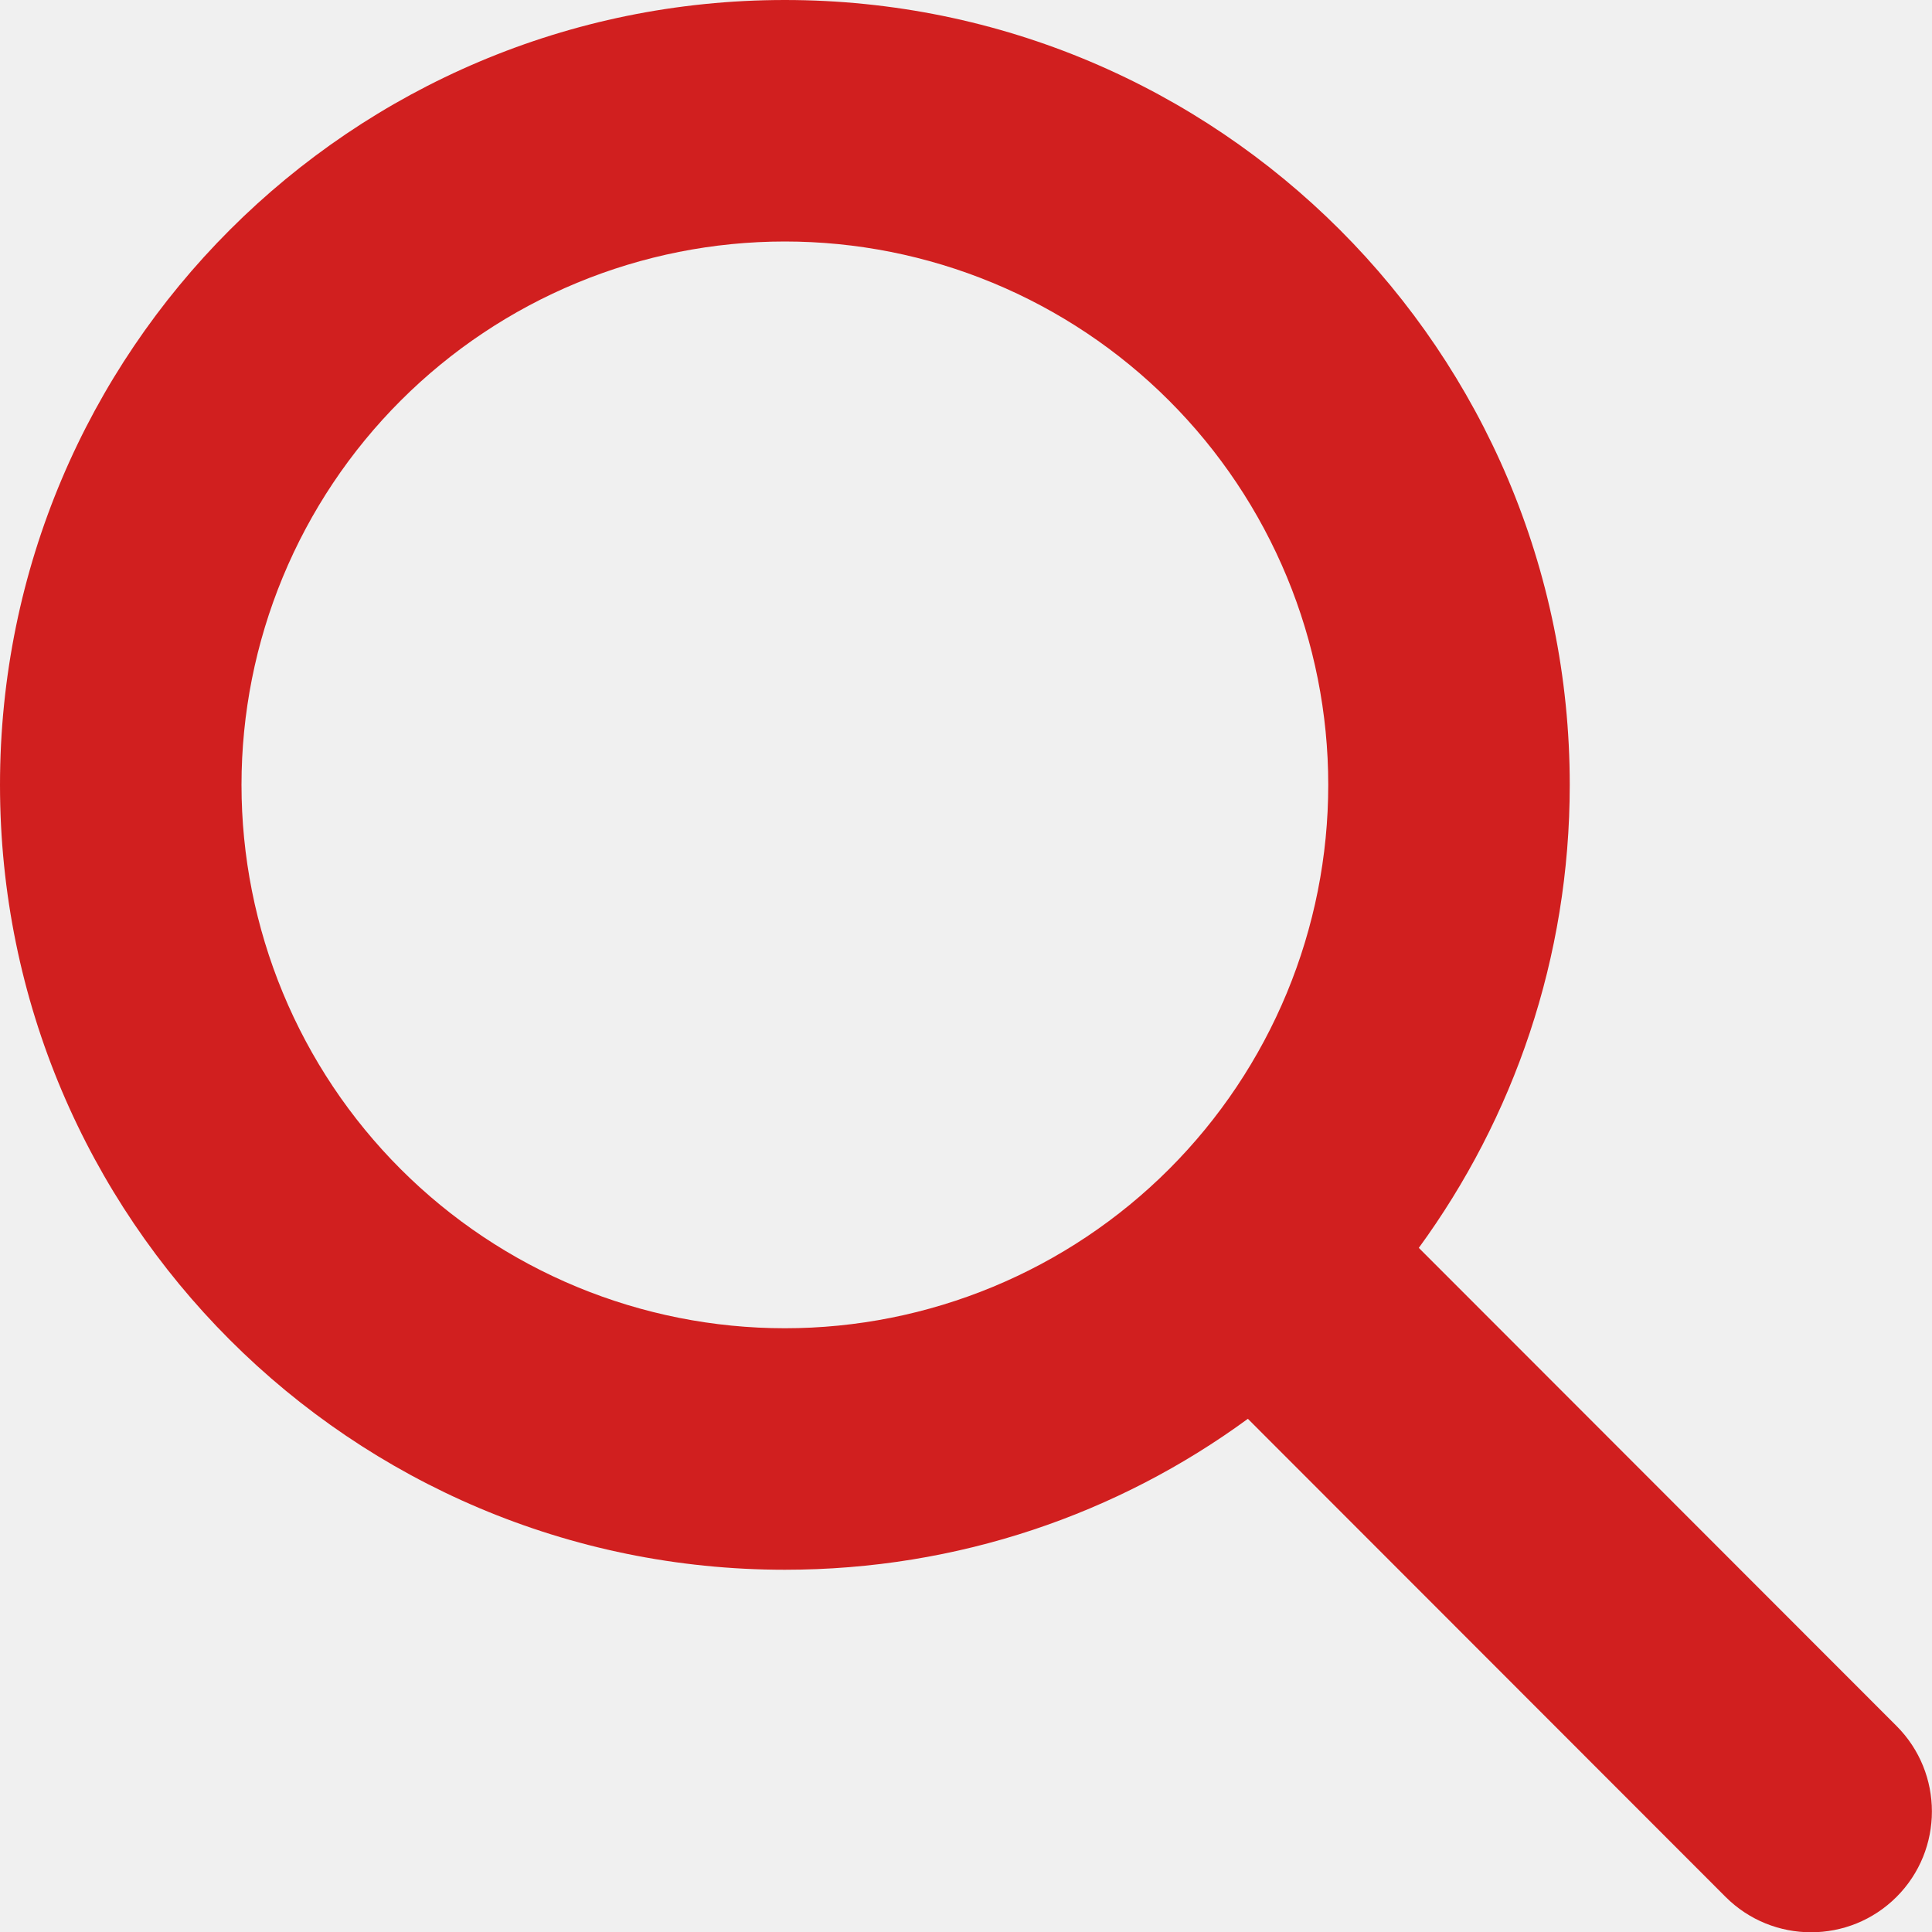
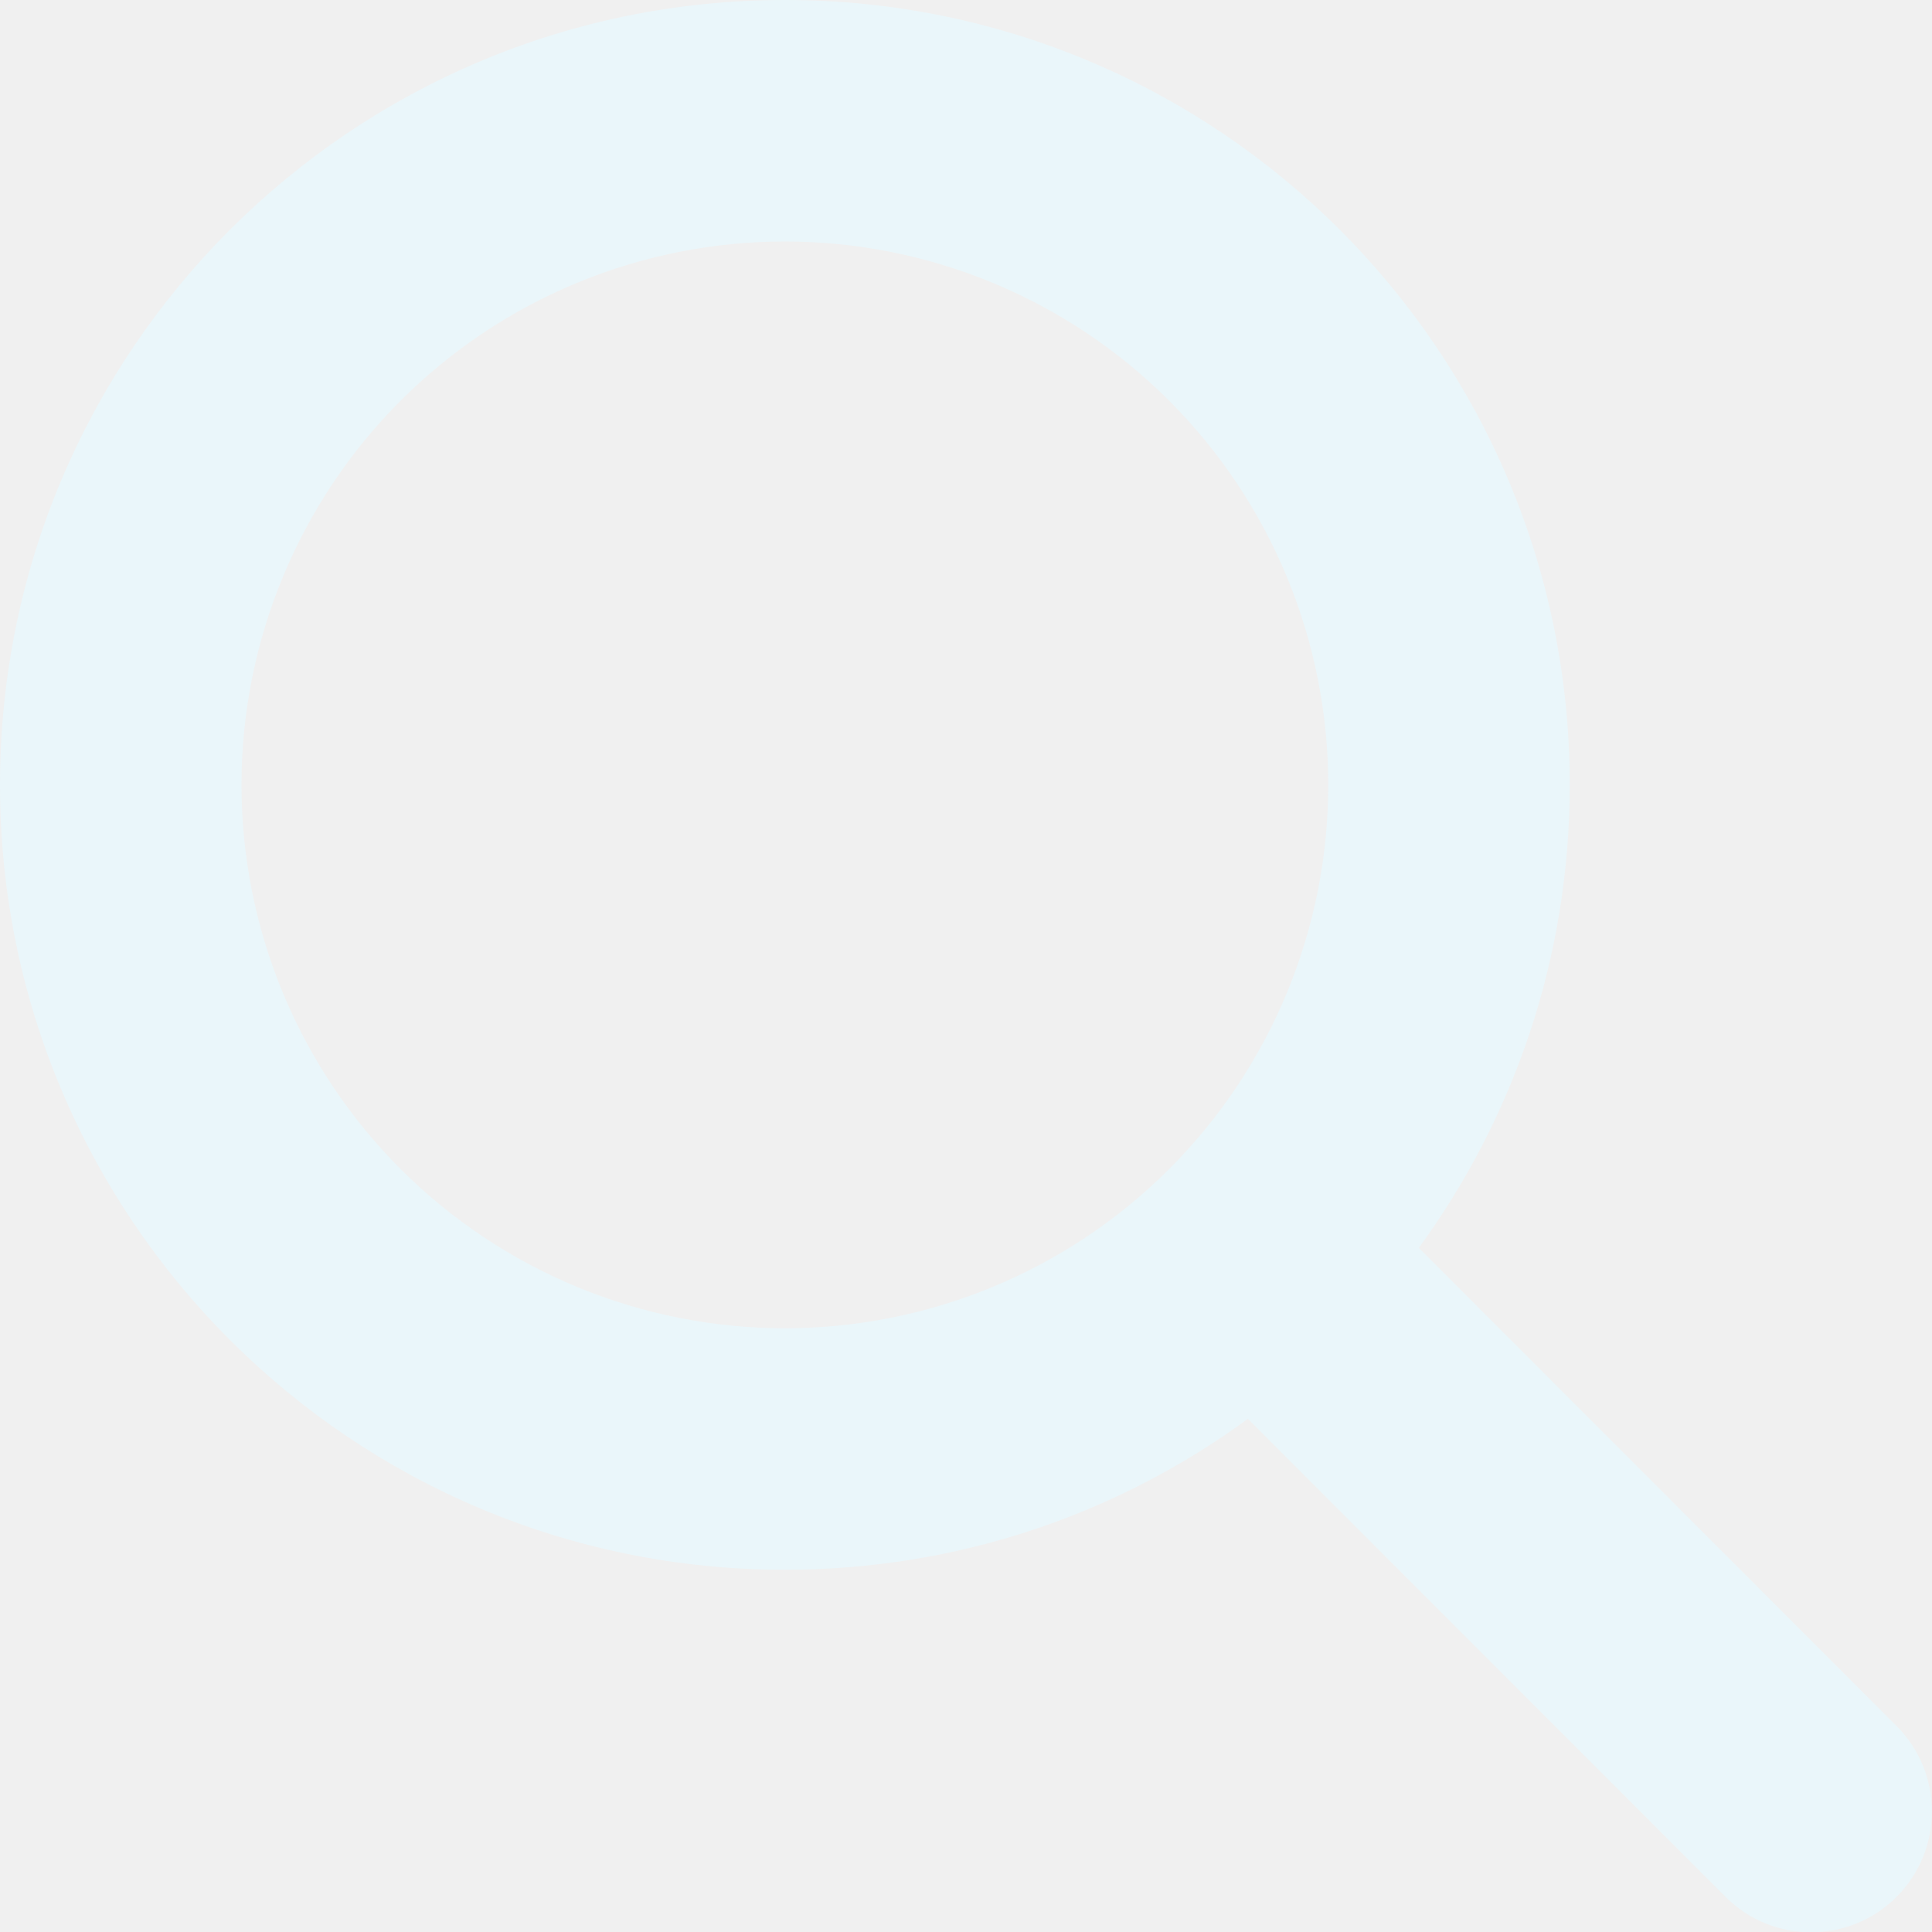
- <svg xmlns="http://www.w3.org/2000/svg" width="512" height="512" viewBox="0 0 512 512" fill="none">
+ <svg xmlns="http://www.w3.org/2000/svg" width="512" height="512" viewBox="0 0 512 512" fill="#EAF6FA">
  <g clip-path="url(#clip0_16_2)">
-     <path d="M416 208C416 253.9 401.1 296.3 376 330.7L502.6 457.4C515.1 469.9 515.1 490.2 502.6 502.7C490.1 515.2 469.8 515.2 457.3 502.7L330.7 376C296.3 401.2 253.9 416 208 416C93.1 416 0 322.9 0 208C0 93.1 93.1 0 208 0C322.9 0 416 93.1 416 208ZM208 352C226.91 352 245.636 348.275 263.106 341.039C280.577 333.802 296.452 323.195 309.823 309.823C323.195 296.452 333.802 280.577 341.039 263.106C348.275 245.636 352 226.91 352 208C352 189.09 348.275 170.364 341.039 152.894C333.802 135.423 323.195 119.548 309.823 106.177C296.452 92.805 280.577 82.198 263.106 74.961C245.636 67.725 226.91 64 208 64C189.09 64 170.364 67.725 152.894 74.961C135.423 82.198 119.548 92.805 106.177 106.177C92.805 119.548 82.198 135.423 74.961 152.894C67.725 170.364 64 189.09 64 208C64 226.91 67.725 245.636 74.961 263.106C82.198 280.577 92.805 296.452 106.177 309.823C119.548 323.195 135.423 333.802 152.894 341.039C170.364 348.275 189.09 352 208 352Z" fill="#D11F1F" />
+     <path d="M416 208C416 253.9 401.1 296.3 376 330.7L502.6 457.4C515.1 469.9 515.1 490.2 502.6 502.7C490.1 515.2 469.8 515.2 457.3 502.7L330.7 376C296.3 401.2 253.9 416 208 416C93.1 416 0 322.9 0 208C0 93.1 93.1 0 208 0C322.9 0 416 93.1 416 208ZM208 352C226.91 352 245.636 348.275 263.106 341.039C280.577 333.802 296.452 323.195 309.823 309.823C323.195 296.452 333.802 280.577 341.039 263.106C348.275 245.636 352 226.91 352 208C352 189.09 348.275 170.364 341.039 152.894C333.802 135.423 323.195 119.548 309.823 106.177C296.452 92.805 280.577 82.198 263.106 74.961C245.636 67.725 226.91 64 208 64C189.09 64 170.364 67.725 152.894 74.961C135.423 82.198 119.548 92.805 106.177 106.177C92.805 119.548 82.198 135.423 74.961 152.894C67.725 170.364 64 189.09 64 208C64 226.91 67.725 245.636 74.961 263.106C82.198 280.577 92.805 296.452 106.177 309.823C119.548 323.195 135.423 333.802 152.894 341.039C170.364 348.275 189.09 352 208 352Z" fill="#EAF6FA" />
  </g>
  <defs>
    <clipPath id="clip0_16_2">
      <rect width="512" height="512" fill="white" />
    </clipPath>
  </defs>
</svg>
